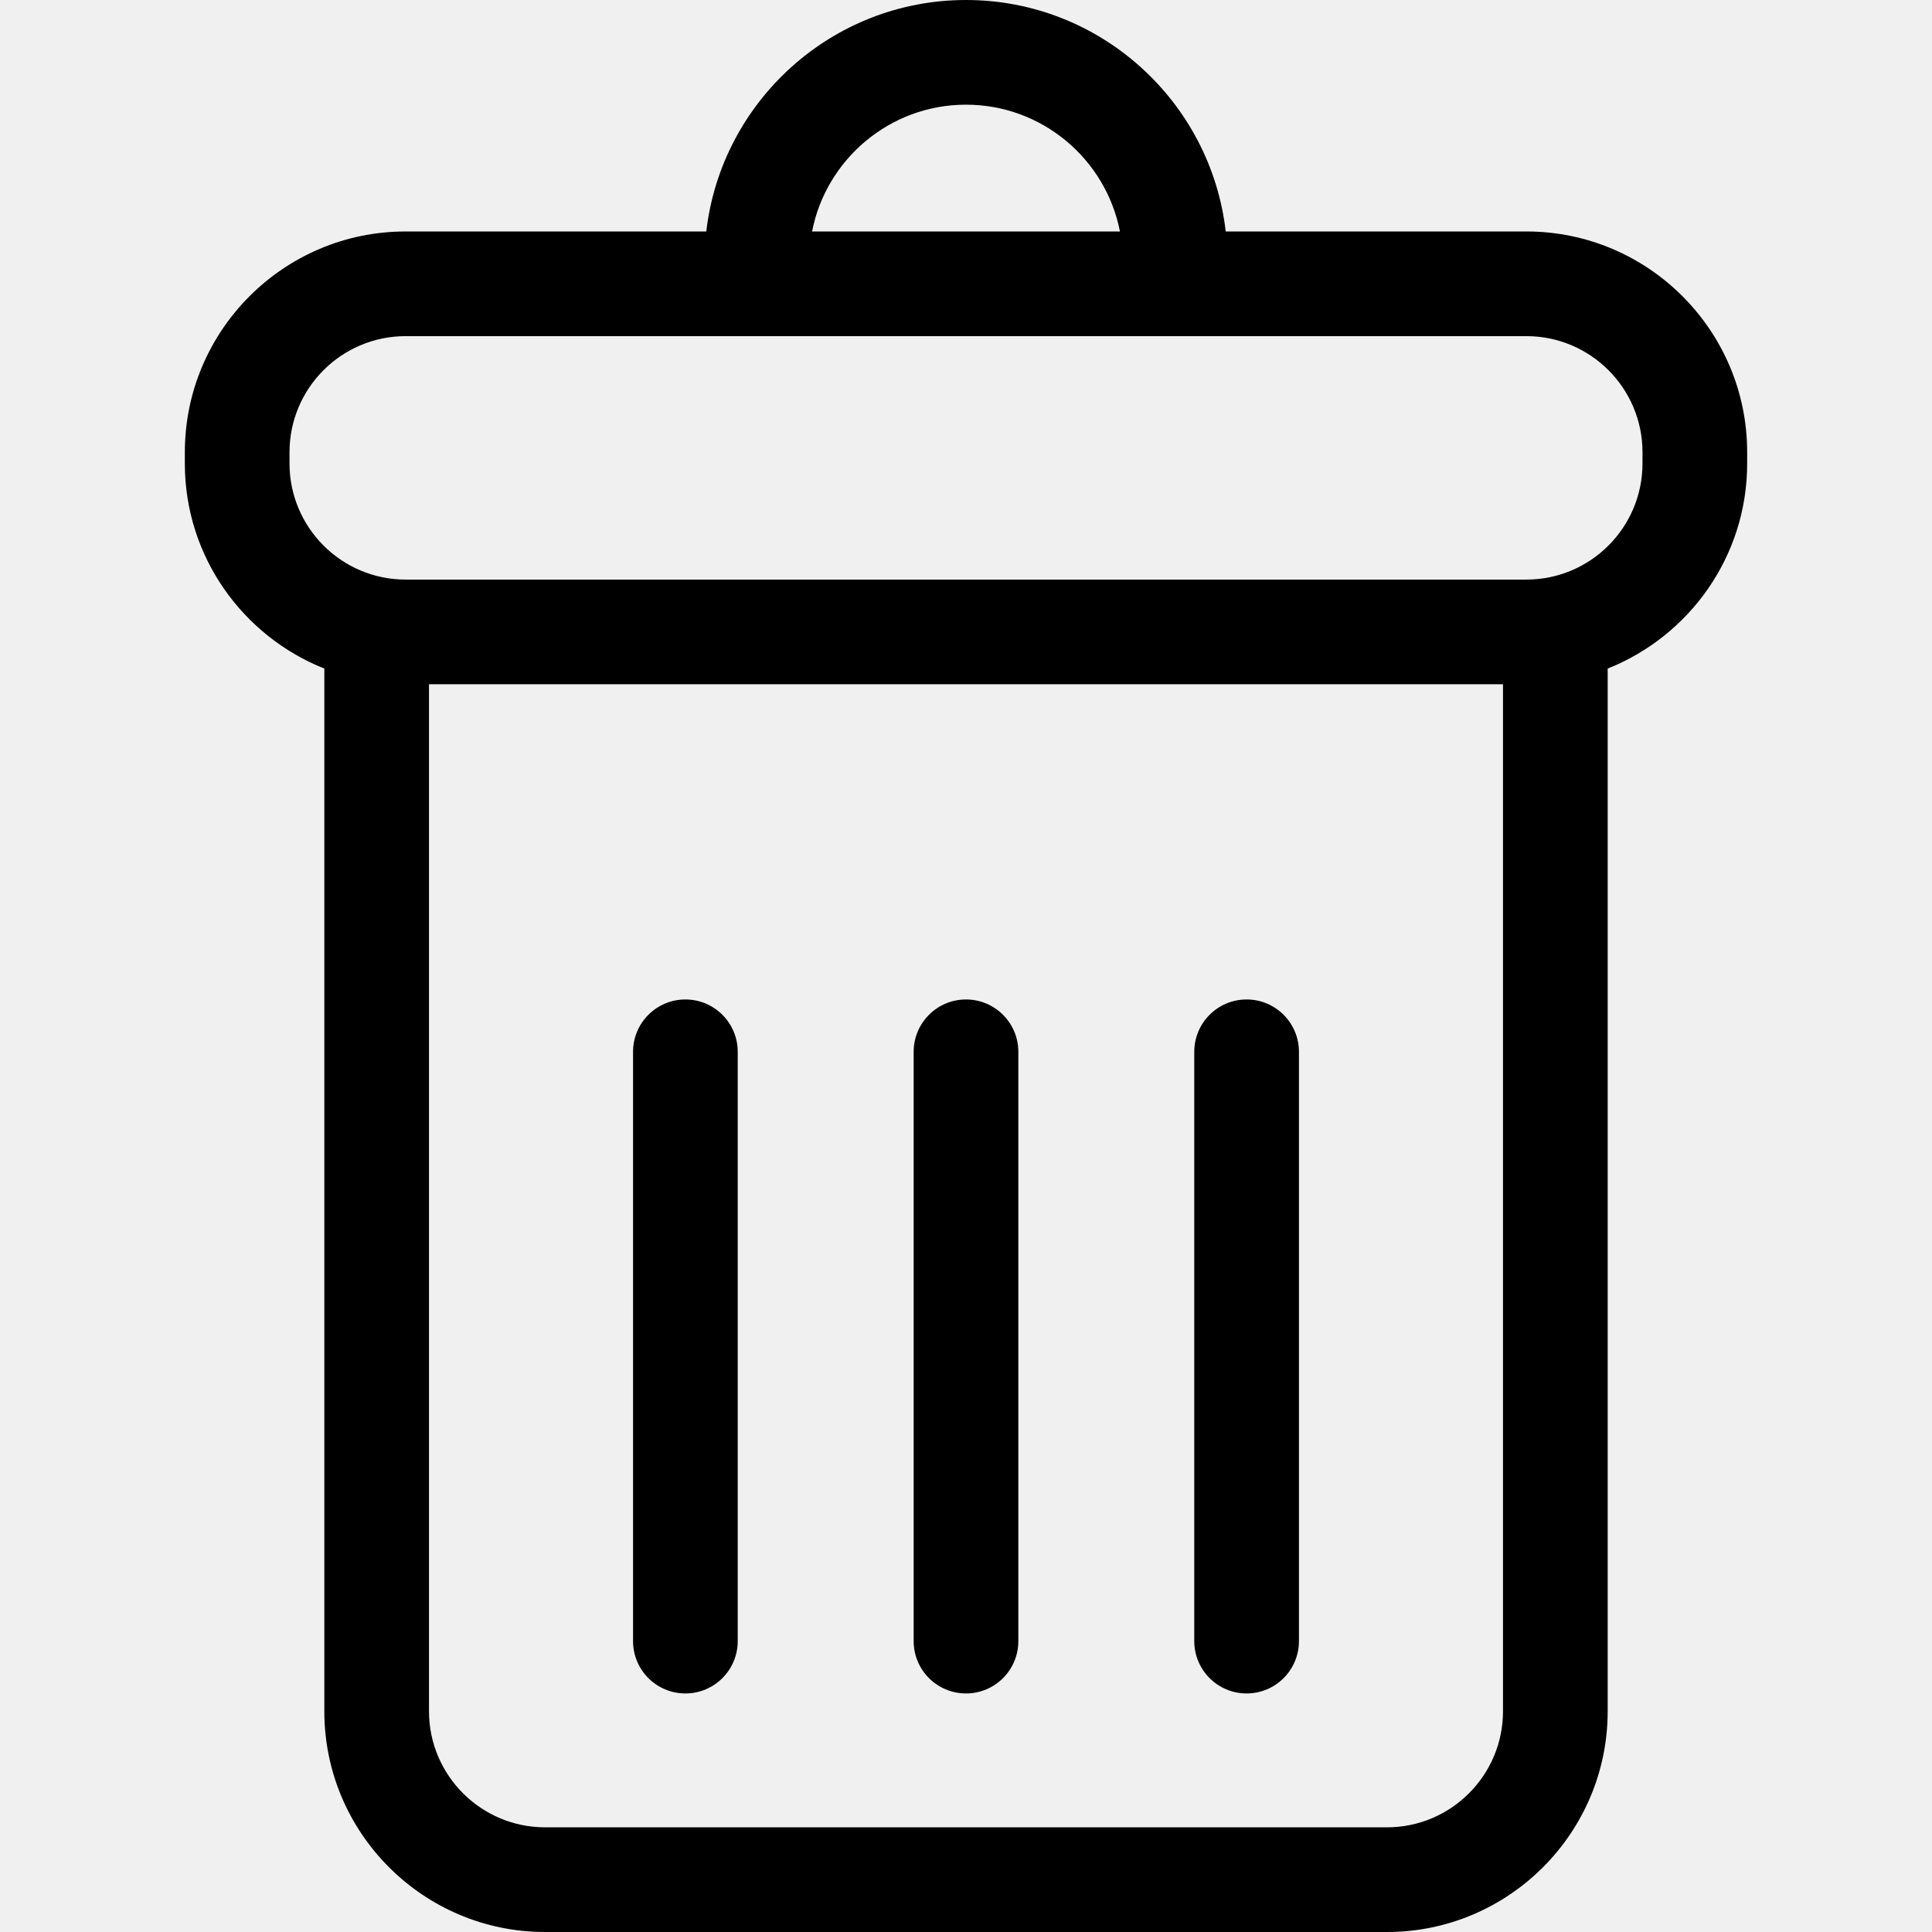
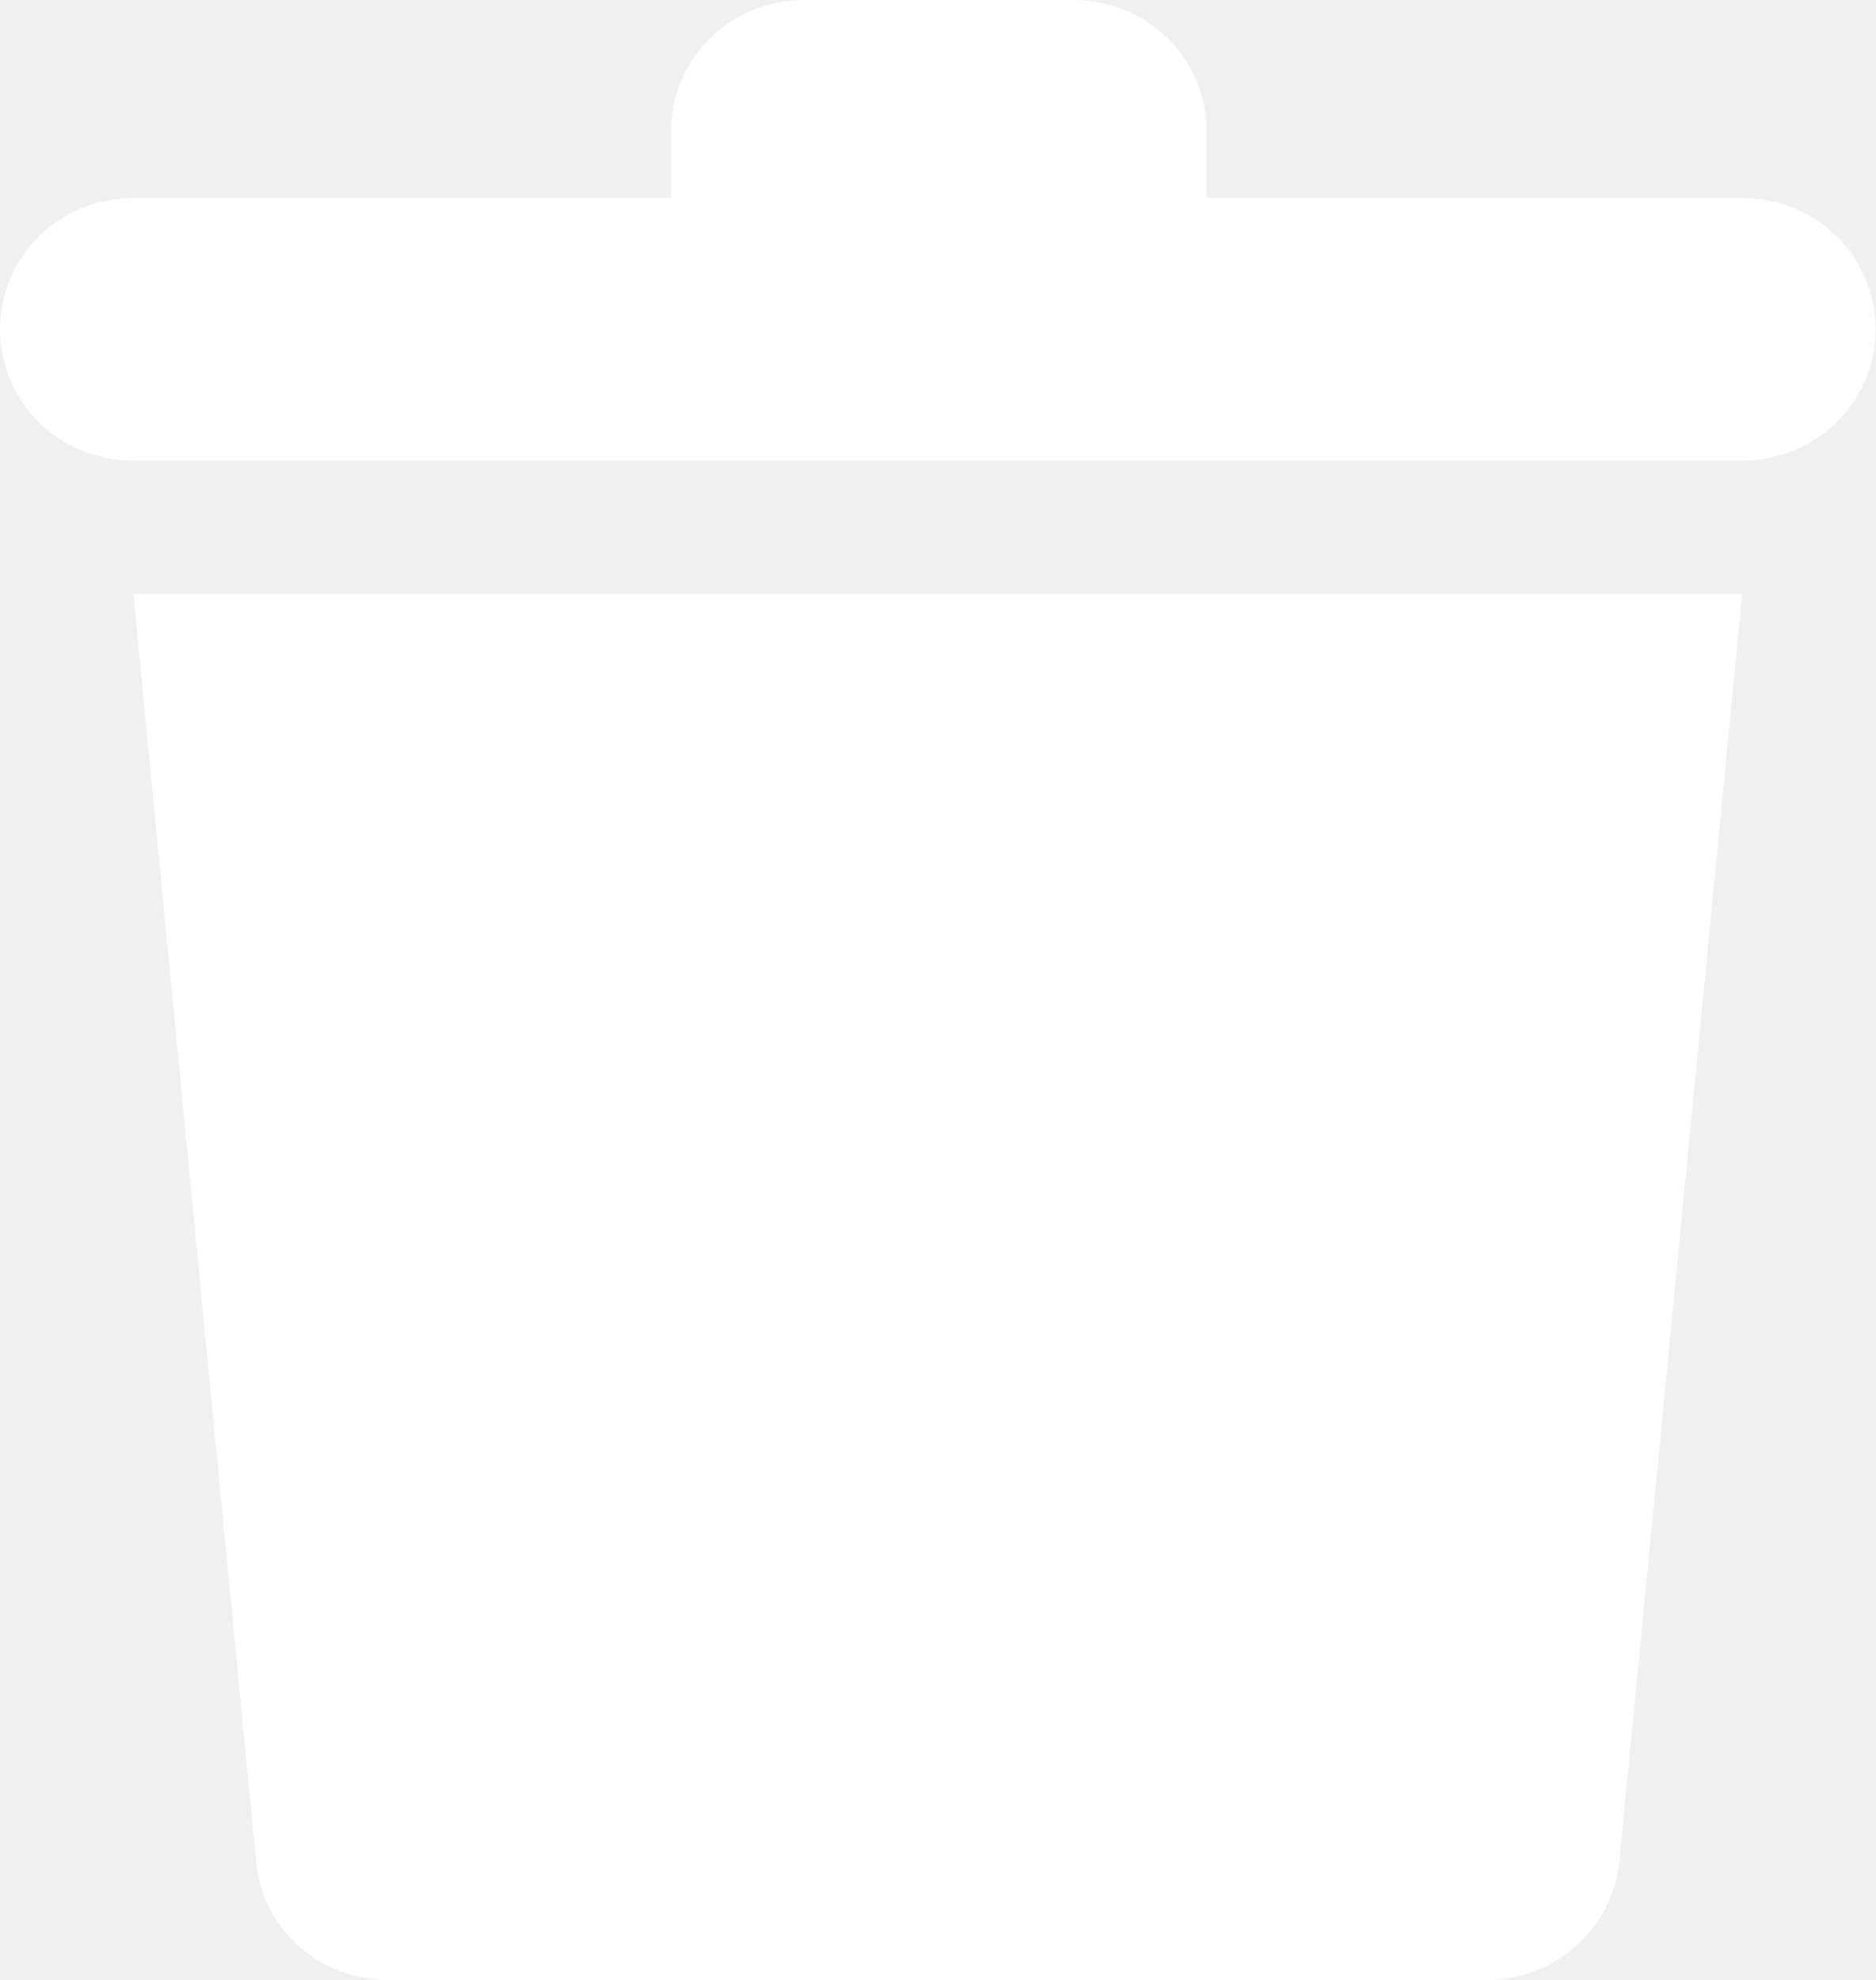
- <svg xmlns="http://www.w3.org/2000/svg" fill="#000000" version="1.1" id="Capa_1" width="800px" height="800px" viewBox="0 0 482.428 482.429" xml:space="preserve">
-   <g>
-     <g>
-       <path d="M381.163,57.799h-75.094C302.323,25.316,274.686,0,241.214,0c-33.471,0-61.104,25.315-64.85,57.799h-75.098    c-30.39,0-55.111,24.728-55.111,55.117v2.828c0,23.223,14.46,43.1,34.83,51.199v260.369c0,30.39,24.724,55.117,55.112,55.117    h210.236c30.389,0,55.111-24.729,55.111-55.117V166.944c20.369-8.1,34.83-27.977,34.83-51.199v-2.828    C436.274,82.527,411.551,57.799,381.163,57.799z M241.214,26.139c19.037,0,34.927,13.645,38.443,31.66h-76.879    C206.293,39.783,222.184,26.139,241.214,26.139z M375.305,427.312c0,15.978-13,28.979-28.973,28.979H136.096    c-15.973,0-28.973-13.002-28.973-28.979V170.861h268.182V427.312z M410.135,115.744c0,15.978-13,28.979-28.973,28.979H101.266    c-15.973,0-28.973-13.001-28.973-28.979v-2.828c0-15.978,13-28.979,28.973-28.979h279.897c15.973,0,28.973,13.001,28.973,28.979    V115.744z" />
-       <path d="M171.144,422.863c7.218,0,13.069-5.853,13.069-13.068V262.641c0-7.216-5.852-13.07-13.069-13.07    c-7.217,0-13.069,5.854-13.069,13.07v147.154C158.074,417.012,163.926,422.863,171.144,422.863z" />
-       <path d="M241.214,422.863c7.218,0,13.07-5.853,13.07-13.068V262.641c0-7.216-5.854-13.07-13.07-13.07    c-7.217,0-13.069,5.854-13.069,13.07v147.154C228.145,417.012,233.996,422.863,241.214,422.863z" />
-       <path d="M311.284,422.863c7.217,0,13.068-5.853,13.068-13.068V262.641c0-7.216-5.852-13.07-13.068-13.07    c-7.219,0-13.07,5.854-13.07,13.07v147.154C298.213,417.012,304.067,422.863,311.284,422.863z" />
-     </g>
-   </g>
+ <svg xmlns="http://www.w3.org/2000/svg" width="18" height="19" viewBox="0 0 18 19" fill="none">
+   <path d="M2.458 17.86C2.519 18.52 3.067 19 3.738 19H14.261C14.932 19 15.48 18.5 15.541 17.86L16.72 5.7H1.28L2.458 17.86Z" fill="white" />
+   <path d="M16.72 1.9H11.58V1.26C11.58 0.56 11.011 0 10.3 0H7.72C7.009 0 6.44 0.56 6.44 1.26V1.9H1.28C0.569 1.9 0 2.46 0 3.16C0 3.86 0.569 4.42 1.28 4.42H16.72C17.431 4.42 18 3.86 18 3.16C18 2.46 17.431 1.9 16.72 1.9Z" fill="white" />
</svg>
